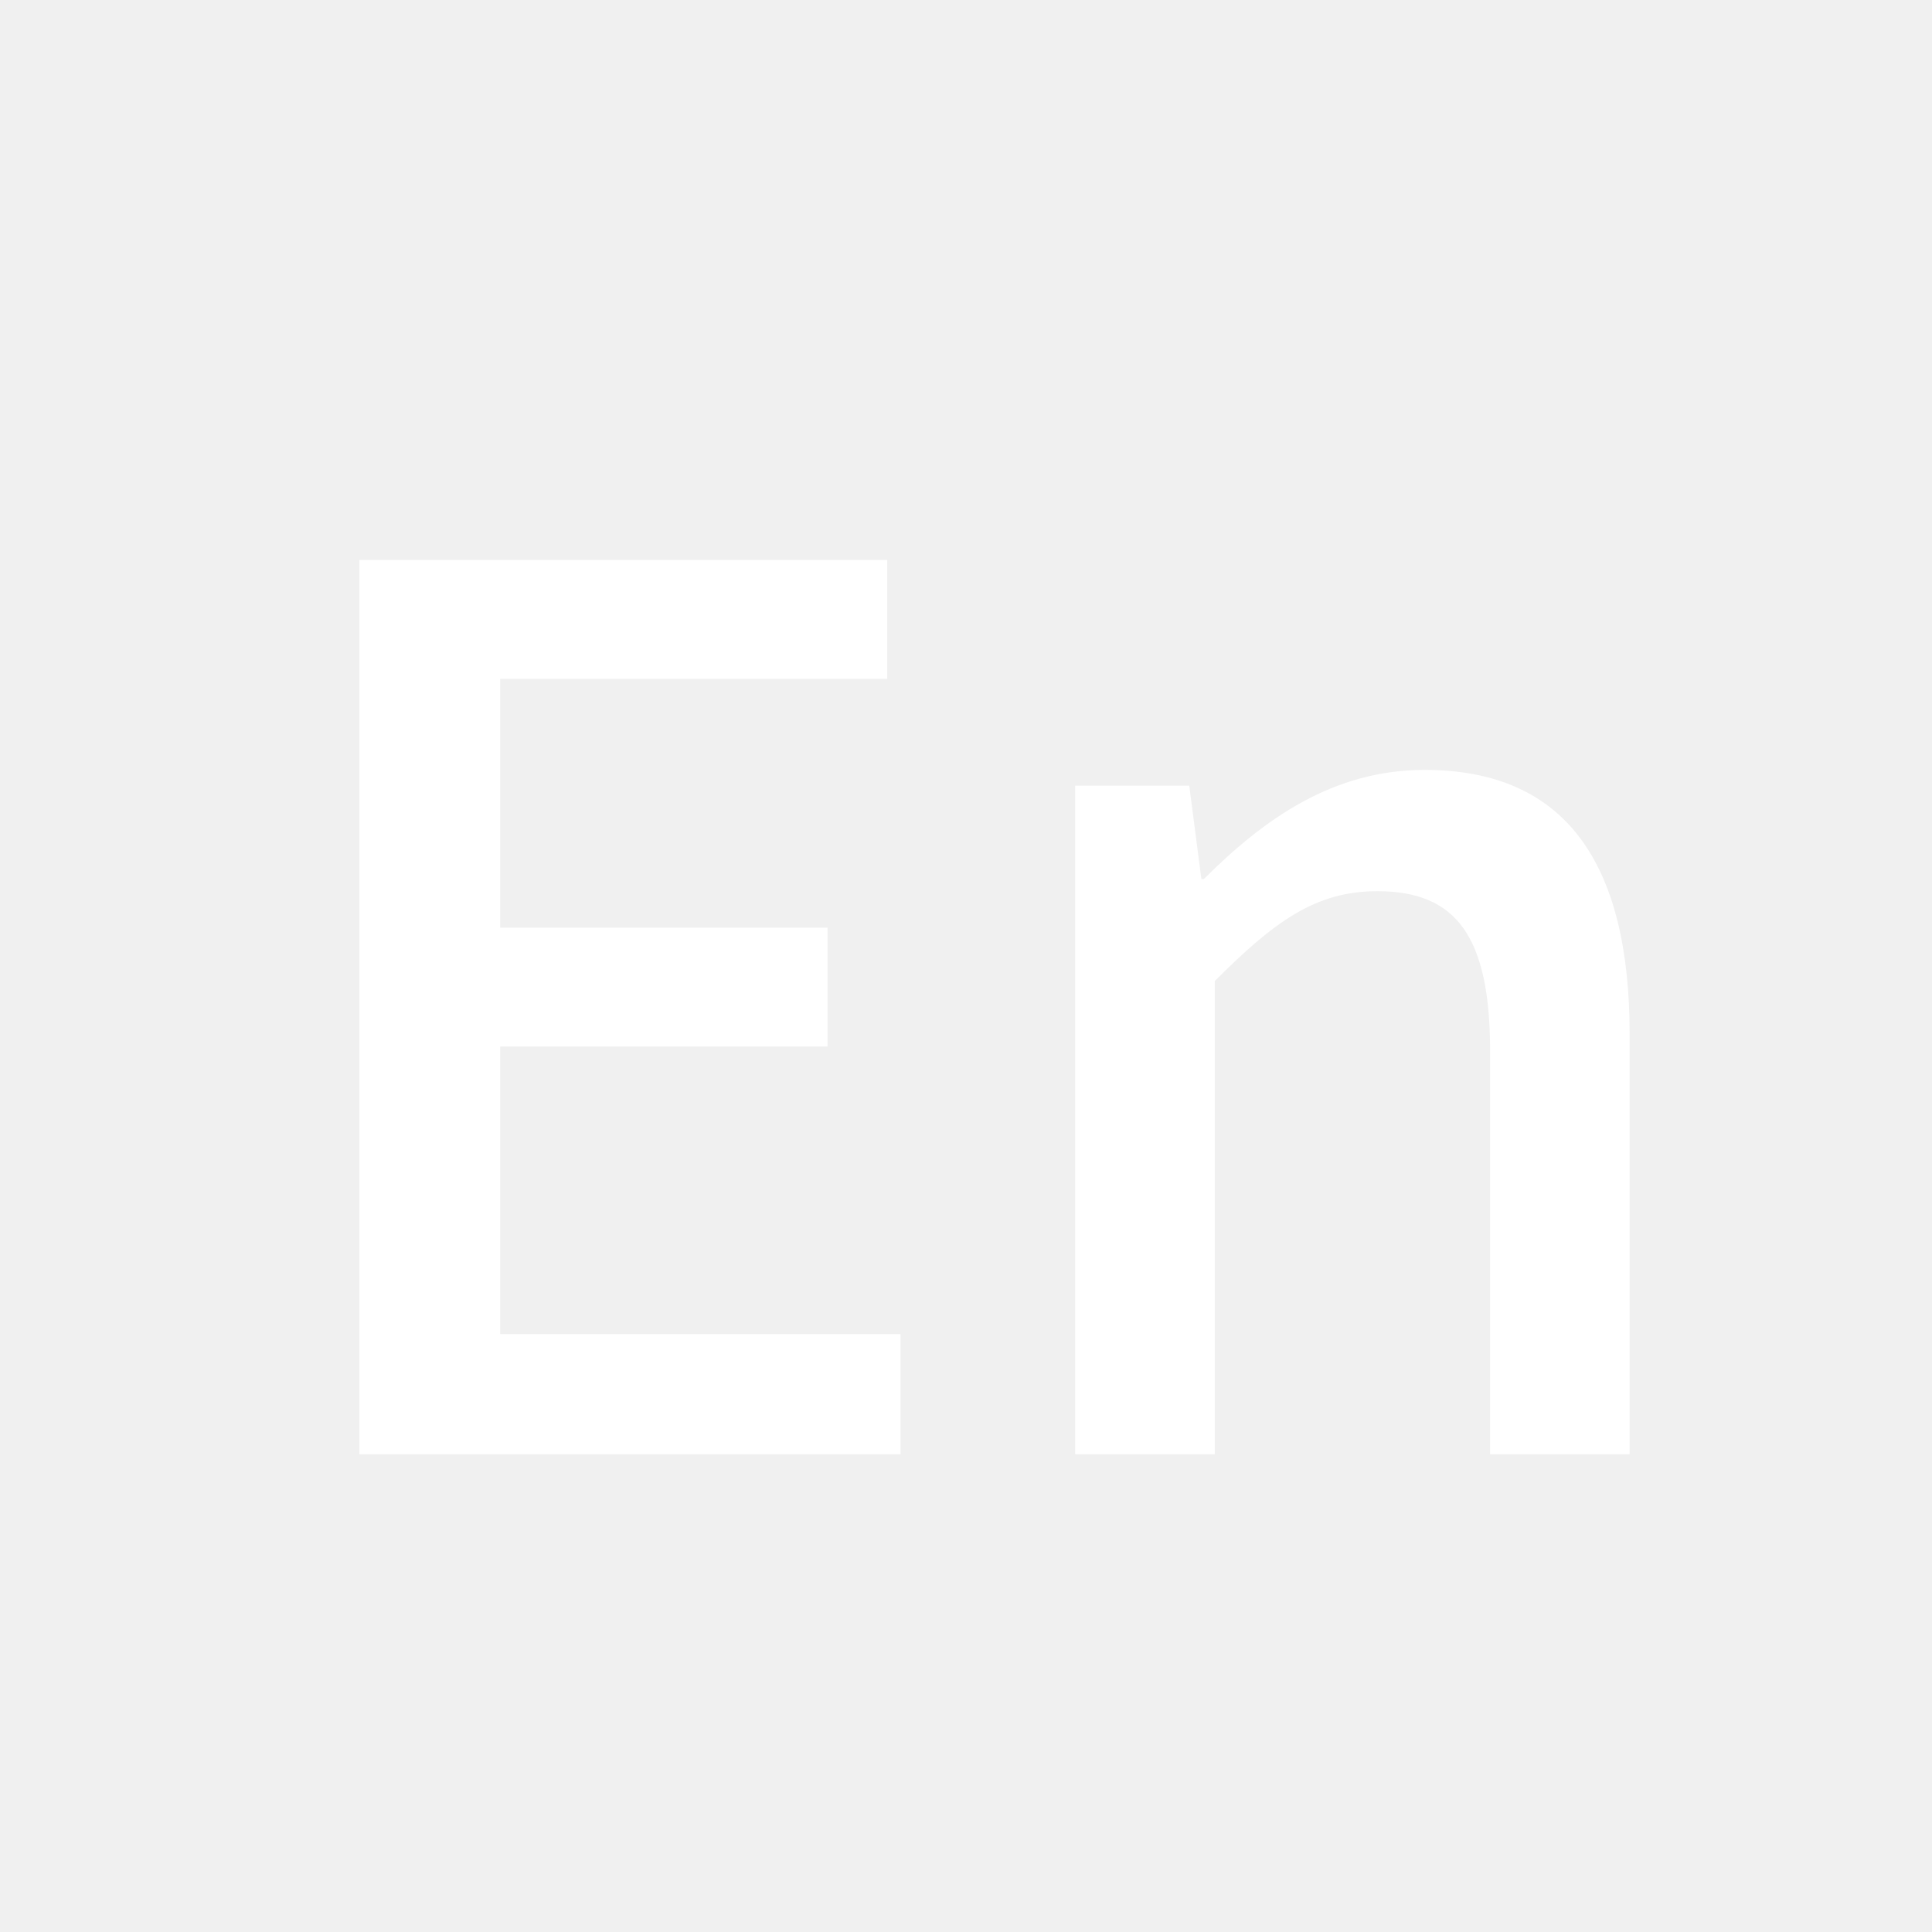
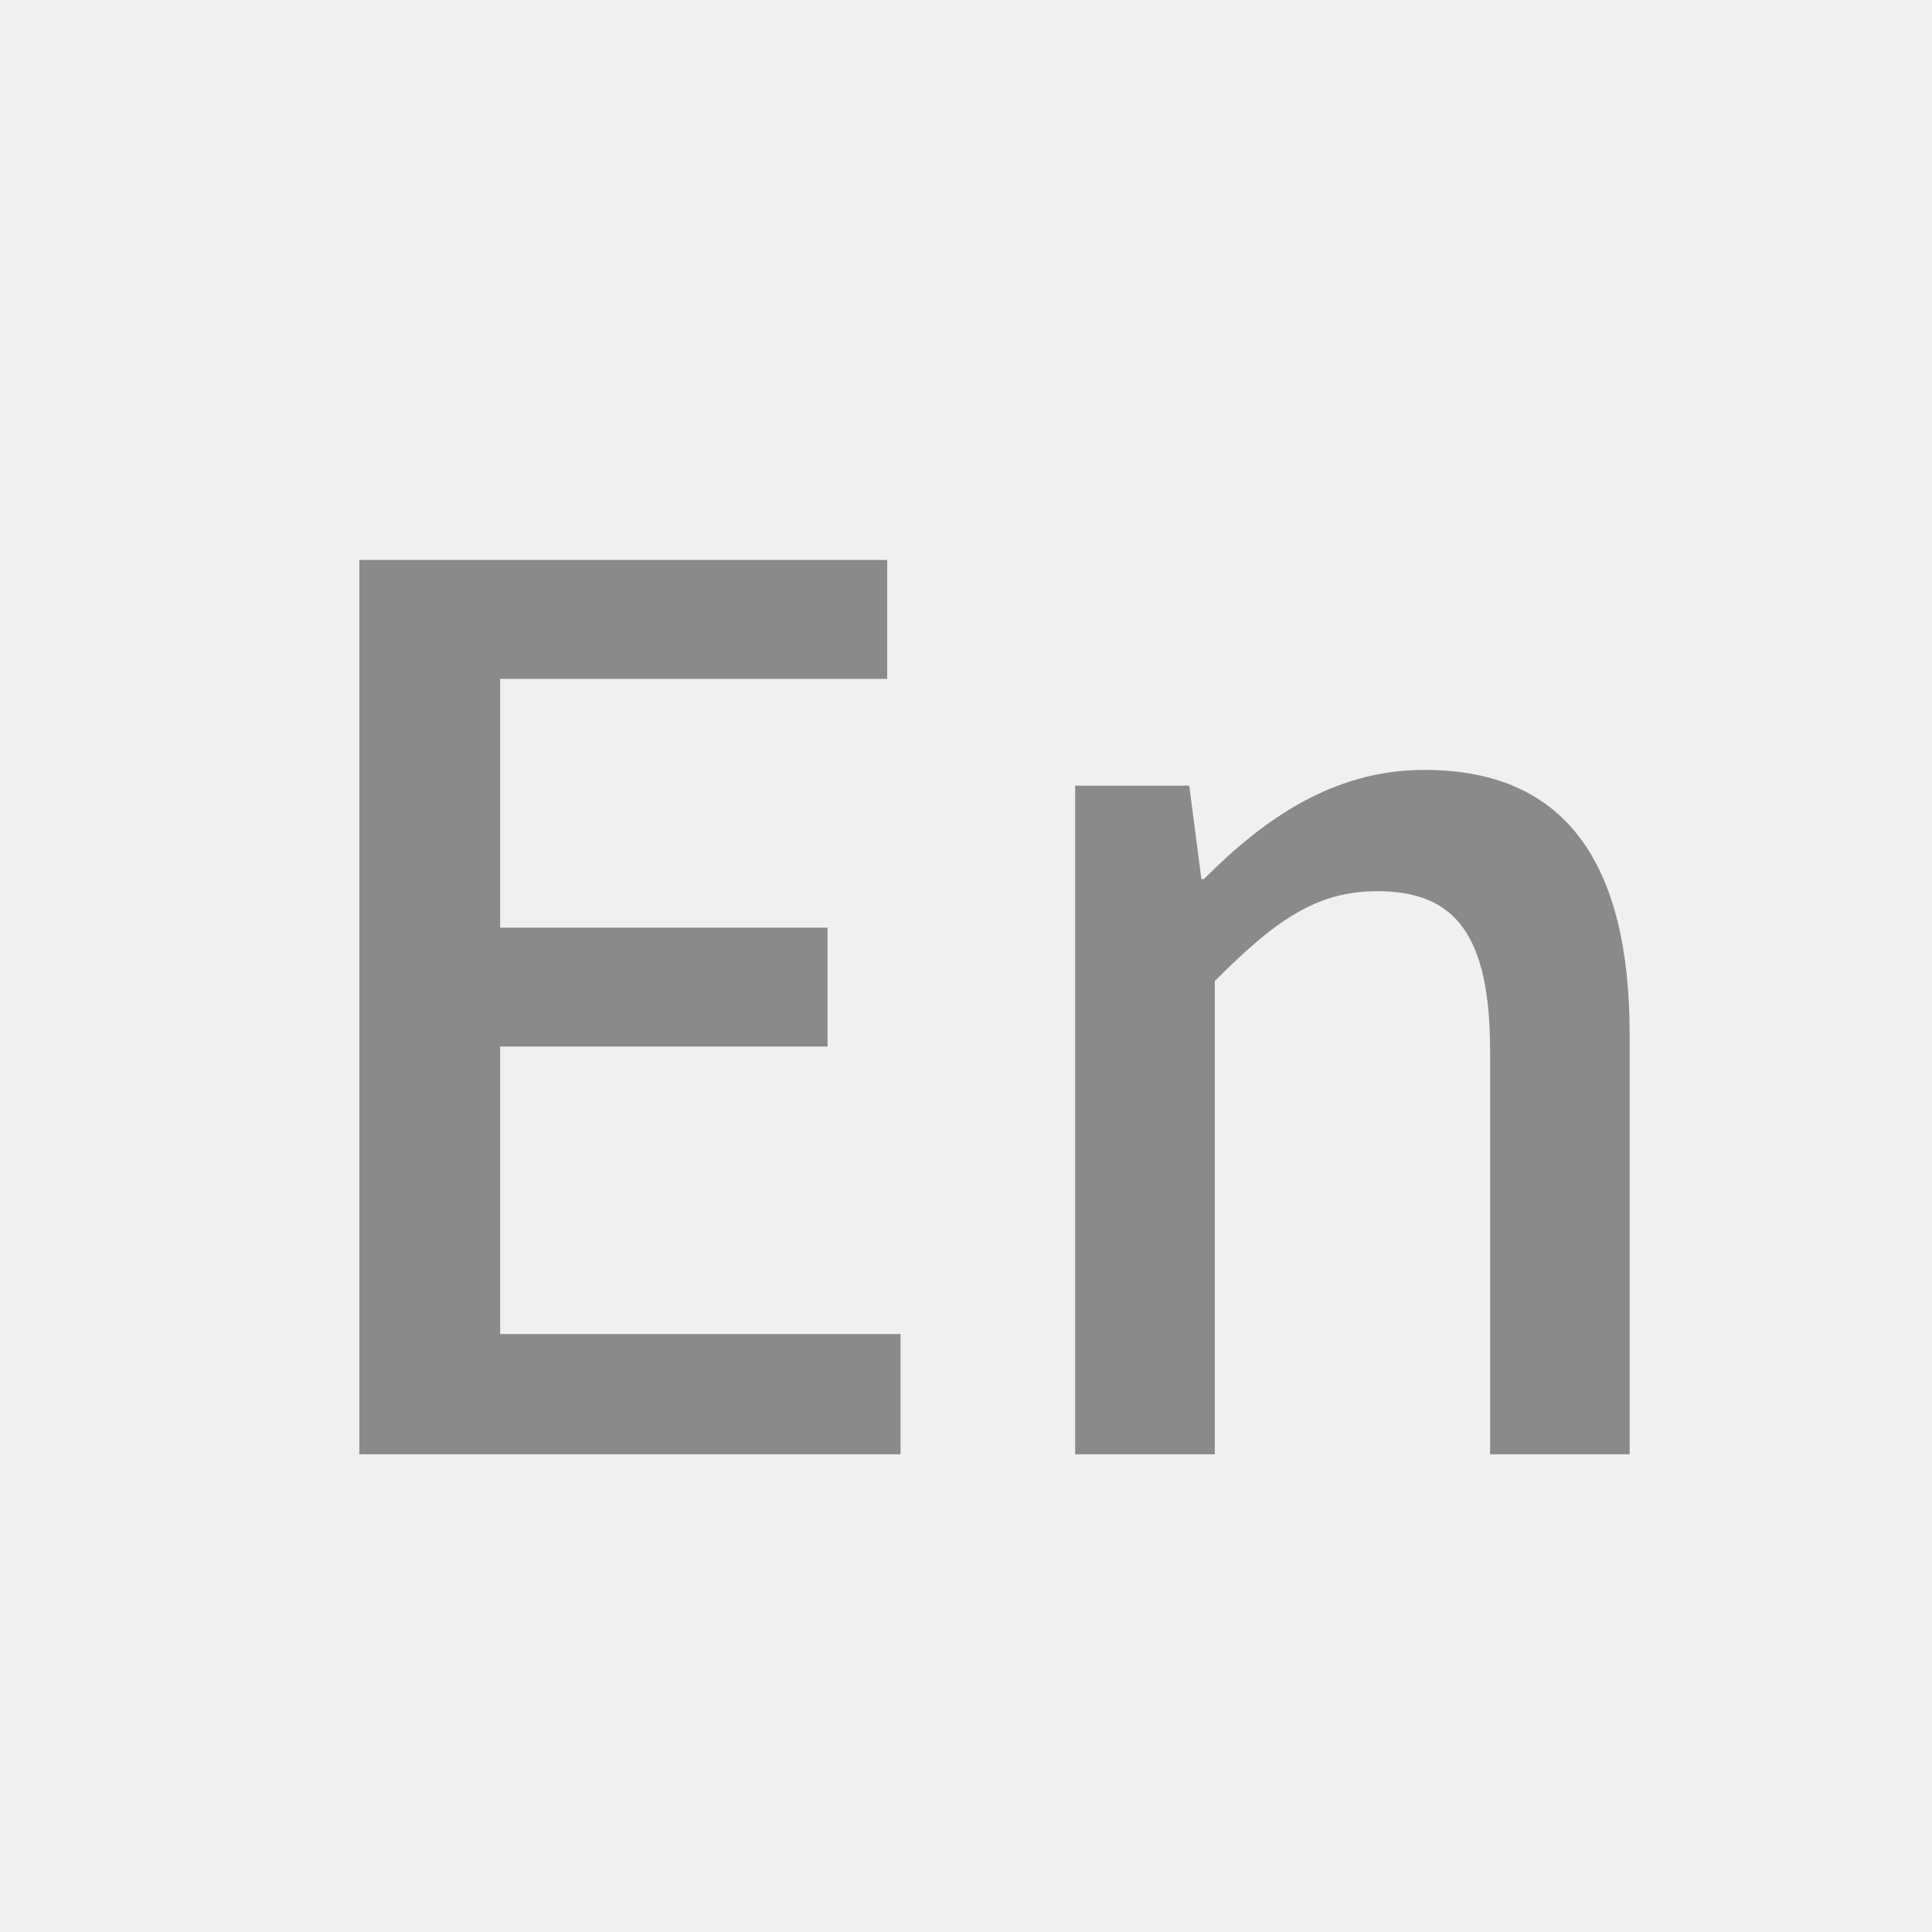
<svg xmlns="http://www.w3.org/2000/svg" t="1725245975587" class="icon" viewBox="0 0 1024 1024" version="1.1" p-id="9469" width="20" height="20">
-   <path d="M190.464 770.788H477.298v-63.716H265.102V554.667H438.613V491.691H265.102V359.822h205.141V296.789H190.464v473.998z m379.449 0h73.956V519.964c31.46-31.516 53.362-47.616 86.13-47.616 41.813 0 59.79 23.836 59.79 84.935v213.504h73.956V548.238c0-89.998-33.394-140.174-108.658-140.174-48.242 0-84.878 25.714-117.02 57.856h-1.308l-6.428-49.493h-60.473v354.361z" fill="#FFFFFF" p-id="9470" />
+   <path d="M190.464 770.788H477.298v-63.716H265.102V554.667H438.613V491.691H265.102V359.822h205.141V296.789H190.464v473.998z m379.449 0h73.956V519.964c31.46-31.516 53.362-47.616 86.13-47.616 41.813 0 59.79 23.836 59.79 84.935v213.504h73.956V548.238c0-89.998-33.394-140.174-108.658-140.174-48.242 0-84.878 25.714-117.02 57.856h-1.308l-6.428-49.493h-60.473v354.361z" fill="#8a8a8a" p-id="9470" />
</svg>
